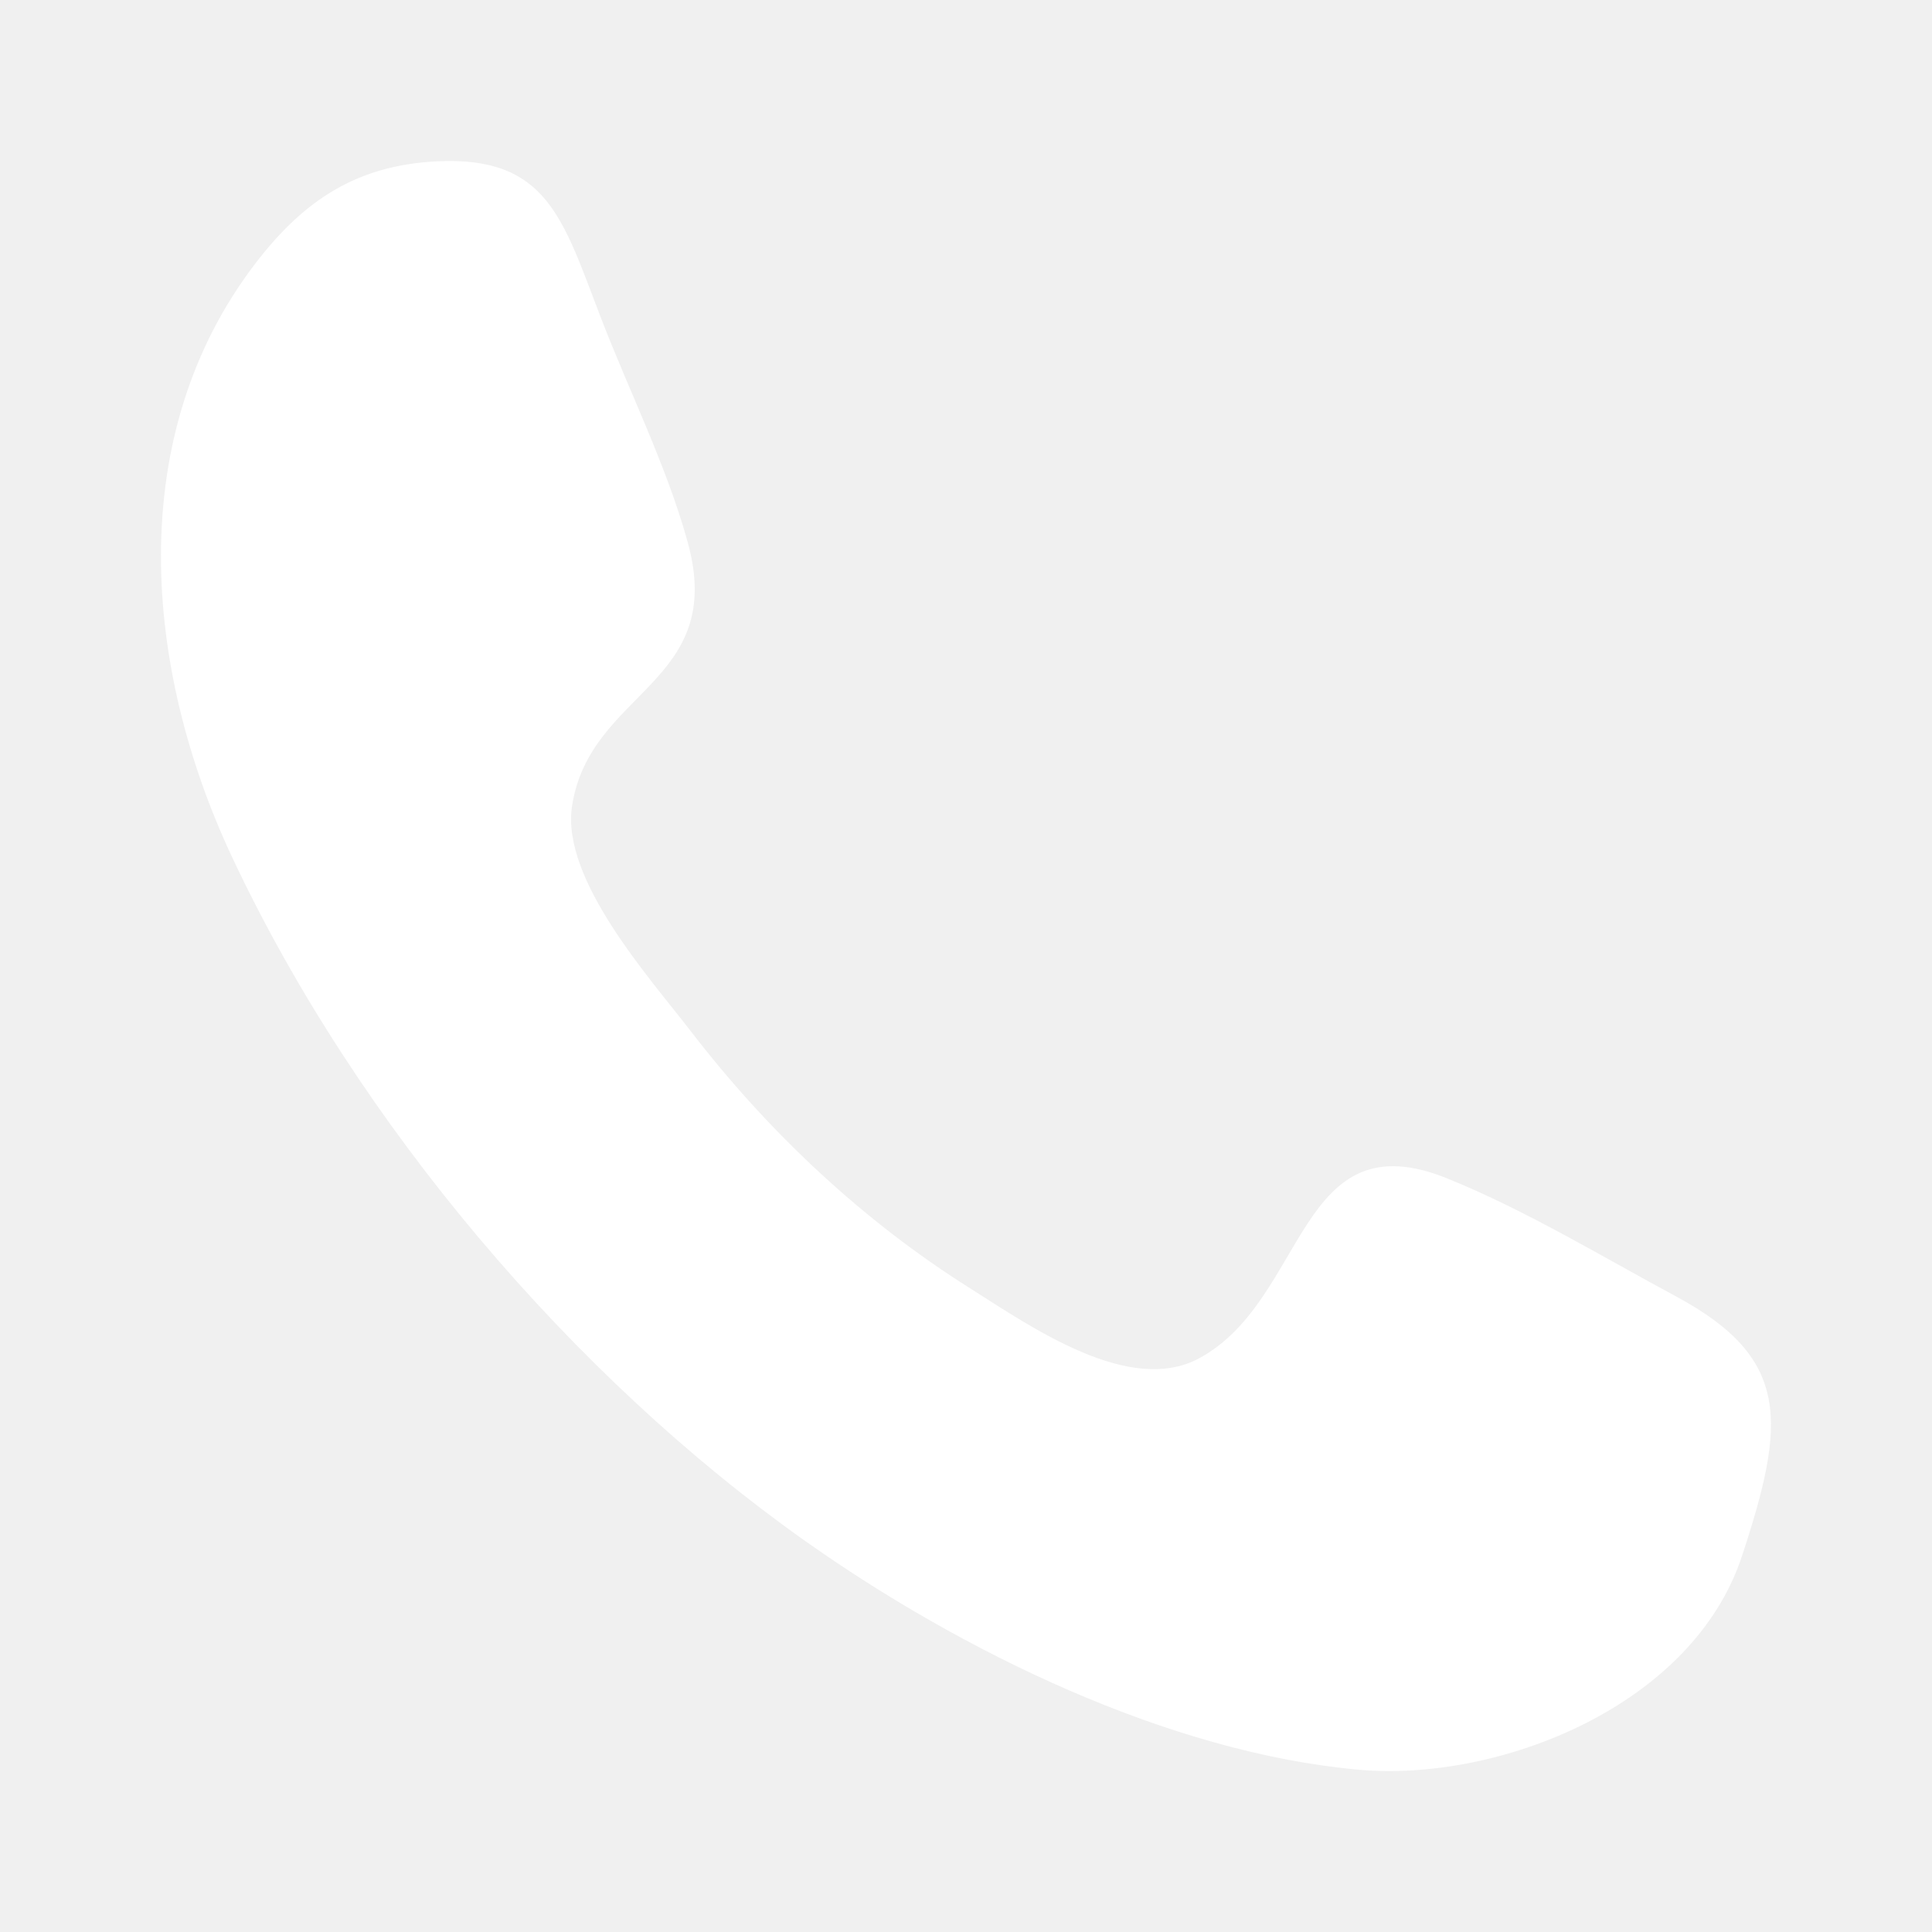
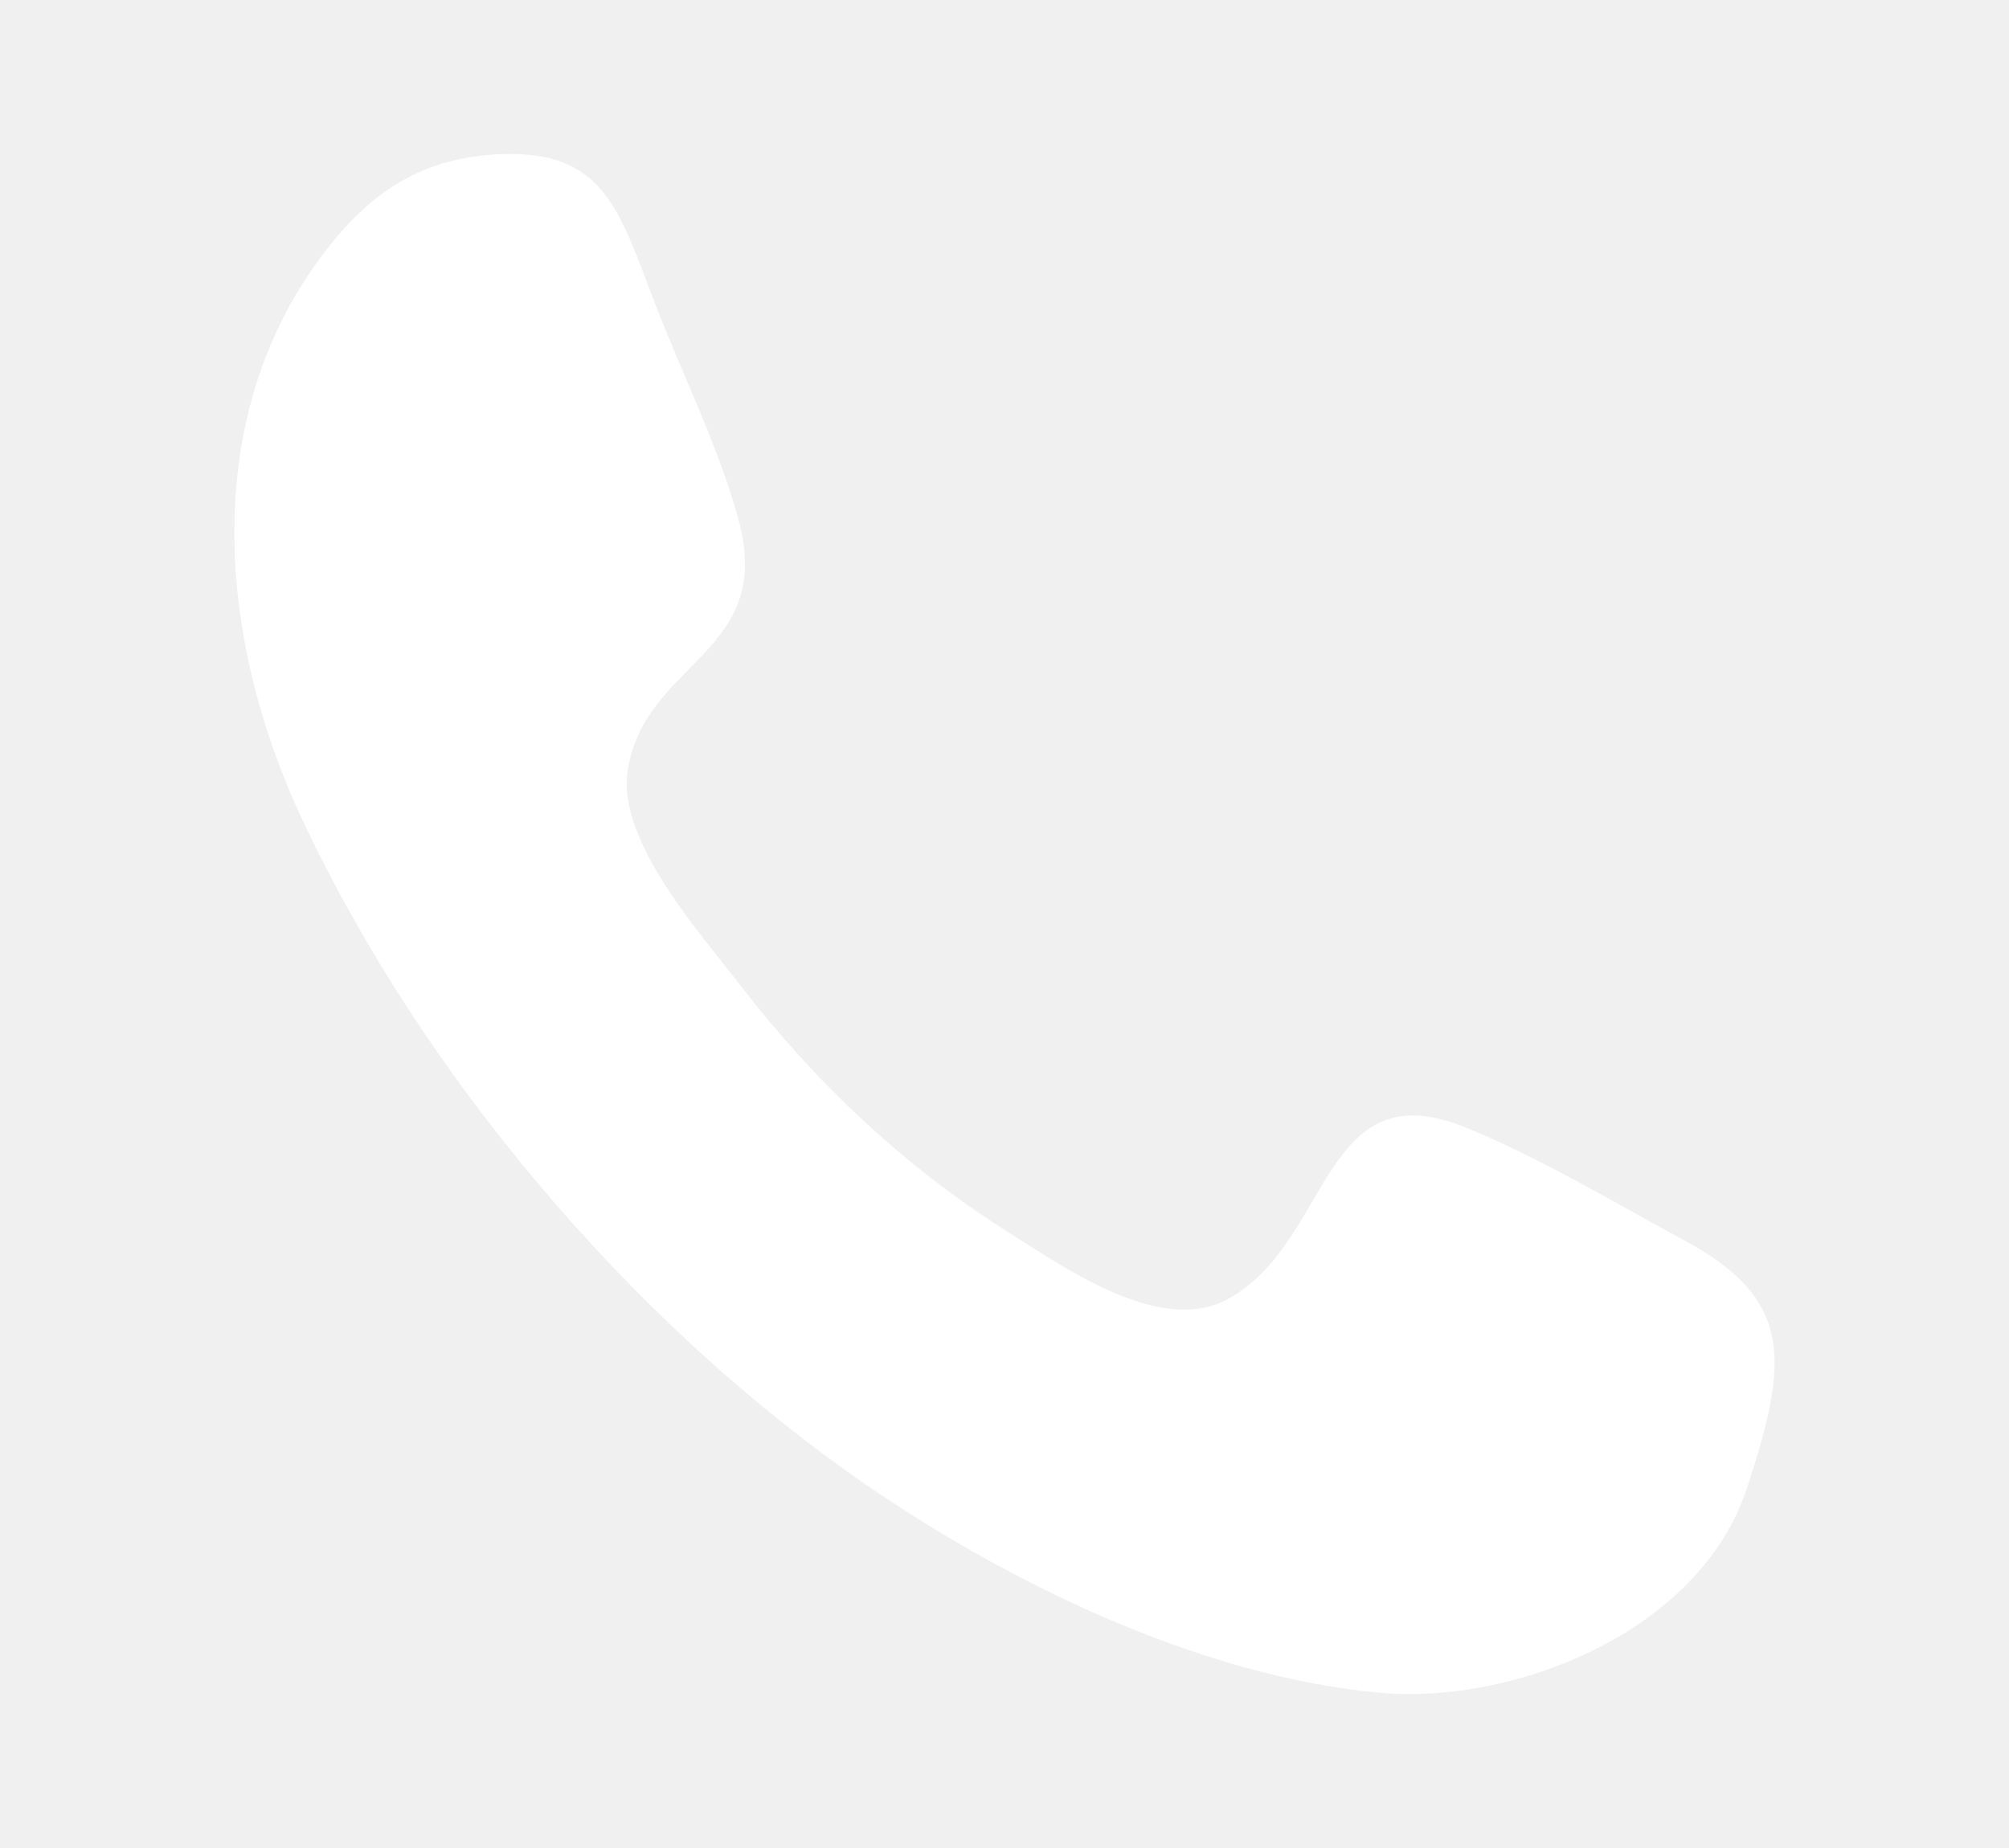
- <svg xmlns="http://www.w3.org/2000/svg" width="30px" height="30px" viewBox="-1.5 -1.5 18.00 18.00" version="1.1" fill="#ffffff" stroke="#ffffff">
+ <svg xmlns="http://www.w3.org/2000/svg" width="25px" height="23px" viewBox="-1.5 -1.5 18.00 18.00" version="1.1" fill="#ffffff" stroke="#ffffff">
  <g id="SVGRepo_bgCarrier" stroke-width="0" />
  <g id="SVGRepo_tracerCarrier" stroke-linecap="round" stroke-linejoin="round" />
  <g id="SVGRepo_iconCarrier">
    <defs> </defs>
    <g id="Page-1" stroke="none" stroke-width="1" fill="none" fill-rule="evenodd">
      <g id="Dribbble-Light-Preview" transform="translate(-103, -7321)" fill="#ffffff">
        <g id="icons" transform="translate(56, 160)">
          <path d="M61.73,7173.996 C61.267,7175.403 59.453,7176.105 58.157,7175.988 C56.387,7175.828 54.461,7174.889 52.999,7173.855 C50.85,7172.335 48.837,7169.984 47.664,7167.489 C46.835,7165.726 46.649,7163.558 47.882,7161.951 C48.338,7161.357 48.831,7161.04 49.572,7161.003 C50.6,7160.953 50.744,7161.541 51.097,7162.457 C51.36,7163.142 51.711,7163.841 51.907,7164.551 C52.274,7165.876 50.991,7165.931 50.829,7167.014 C50.728,7167.697 51.556,7168.613 51.93,7169.1 C52.663,7170.054 53.544,7170.877 54.538,7171.503 C55.107,7171.862 56.026,7172.509 56.678,7172.152 C57.682,7171.602 57.587,7169.909 58.991,7170.482 C59.718,7170.778 60.422,7171.205 61.116,7171.579 C62.189,7172.156 62.139,7172.754 61.73,7173.996 C61.424,7174.924 62.036,7173.068 61.73,7173.996" id="call-[#ffffff]"> </path>
        </g>
      </g>
    </g>
  </g>
</svg>
